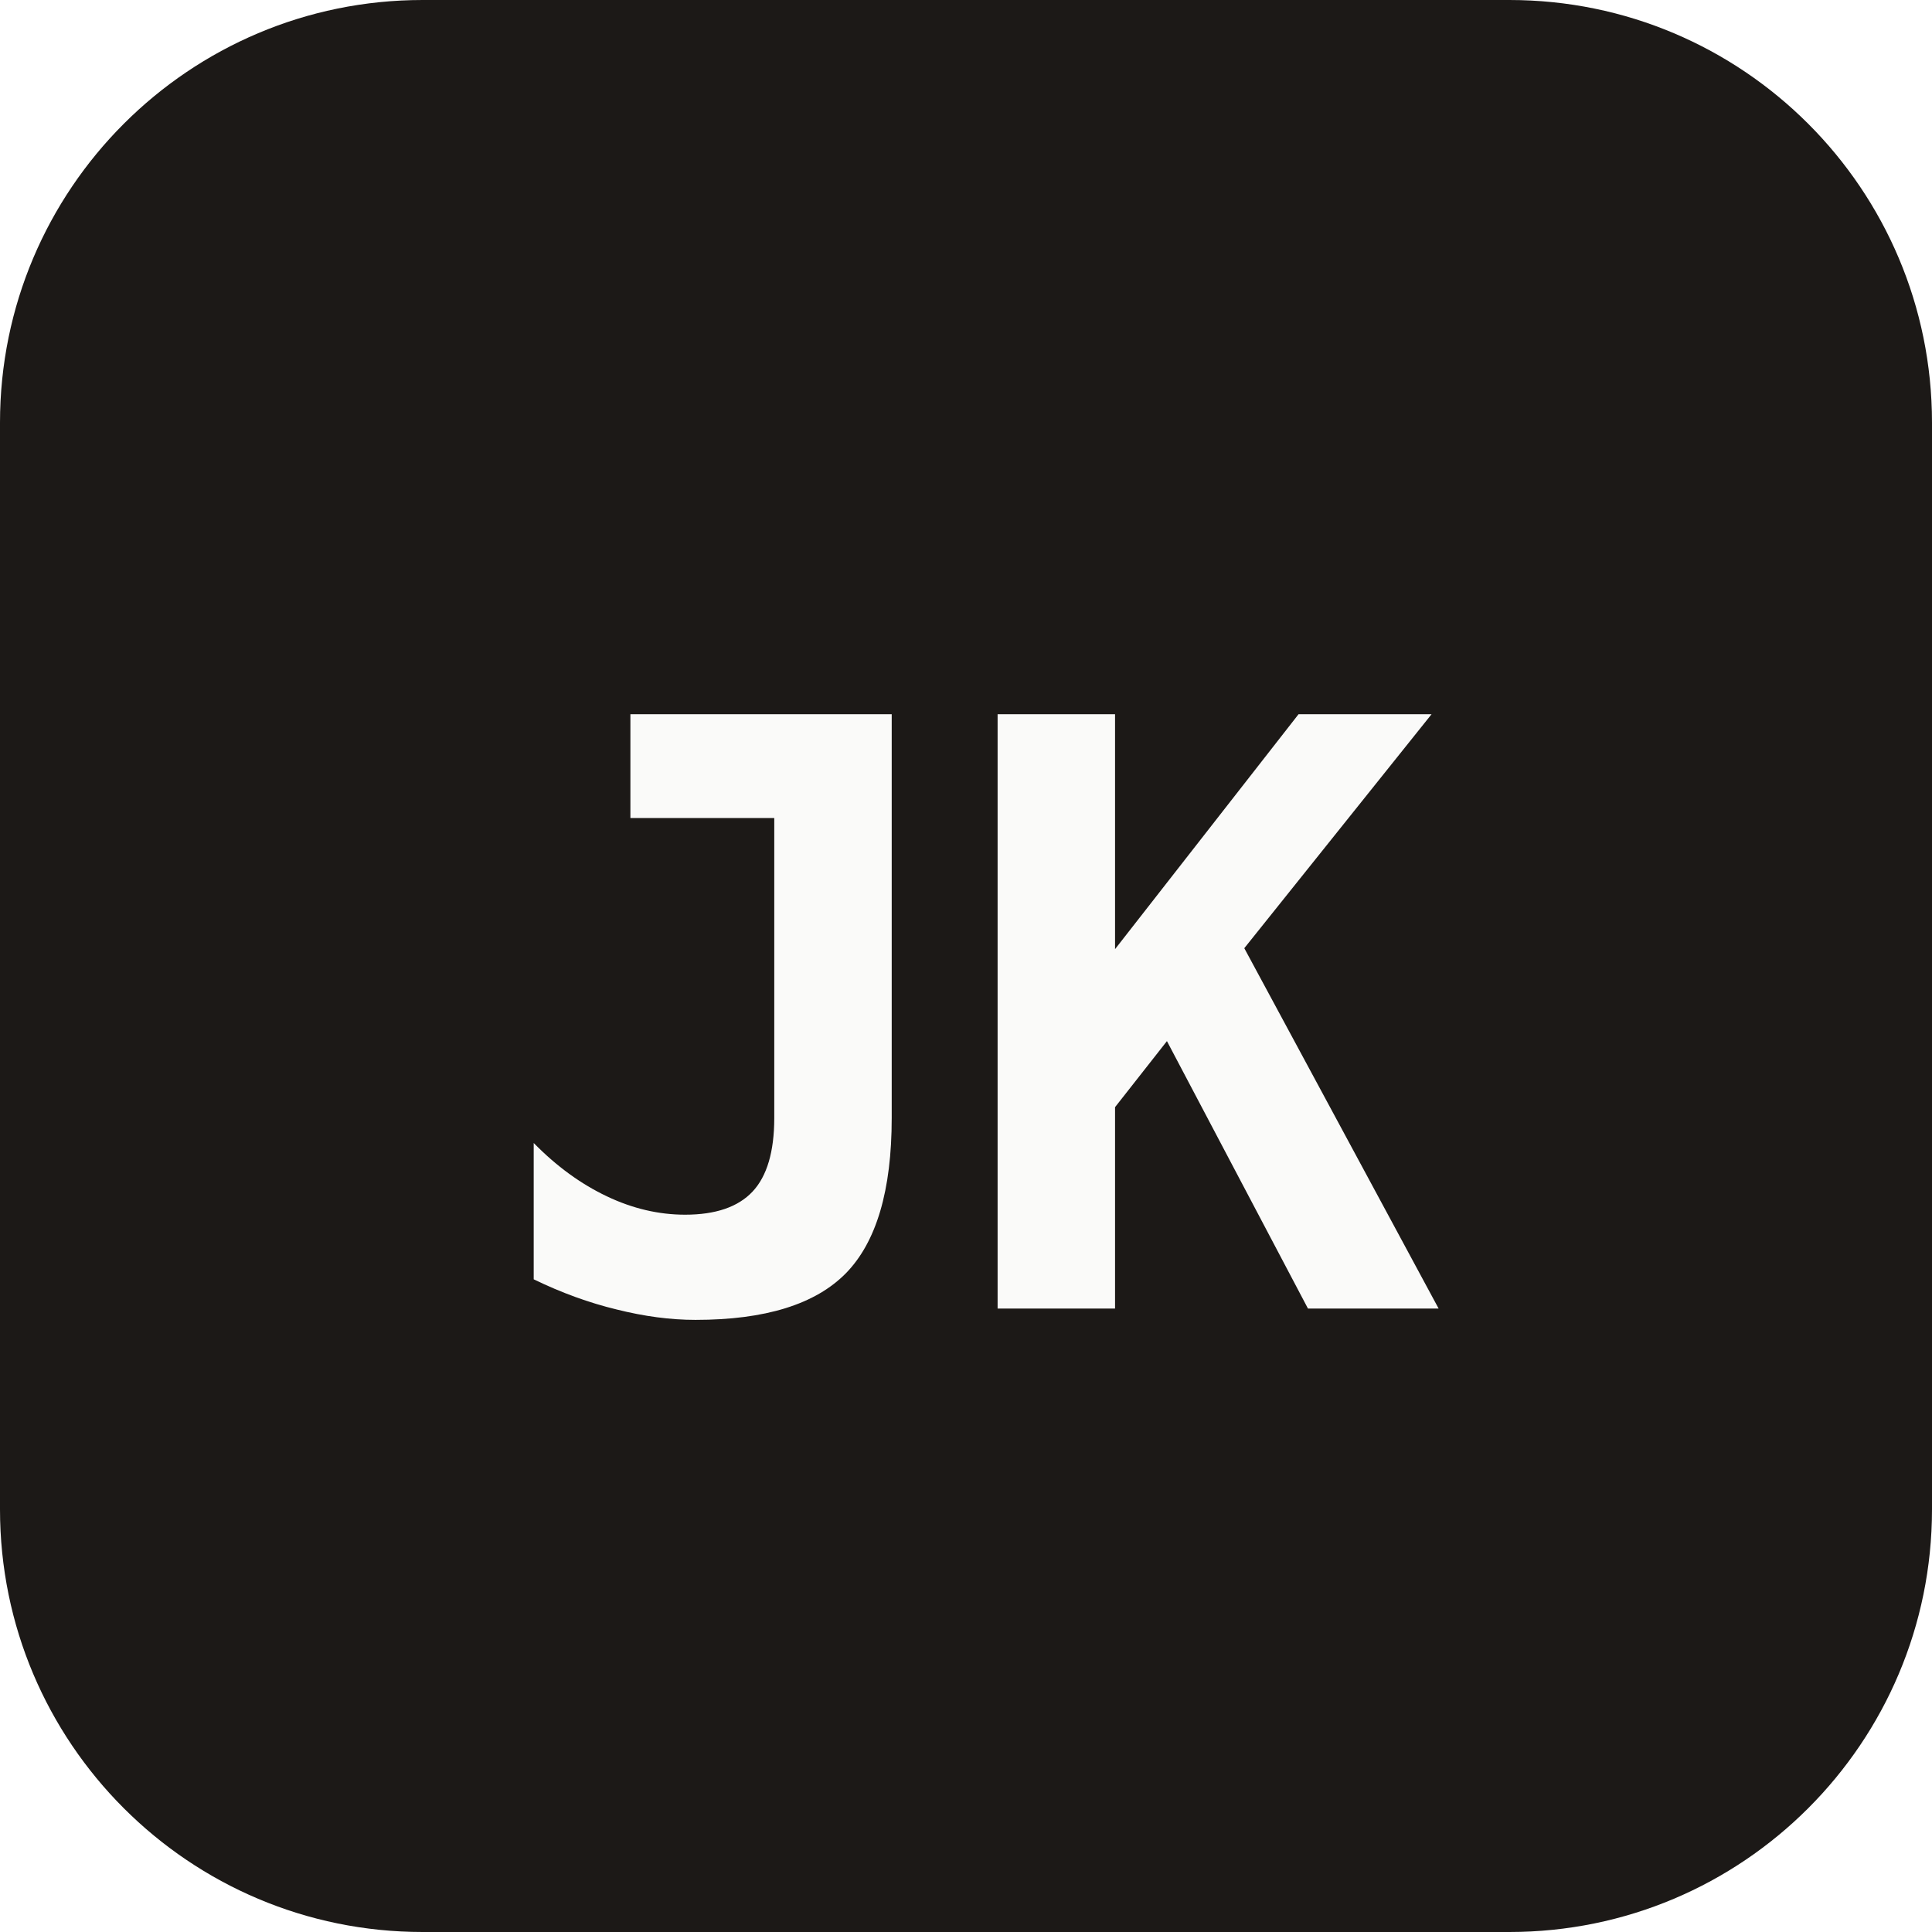
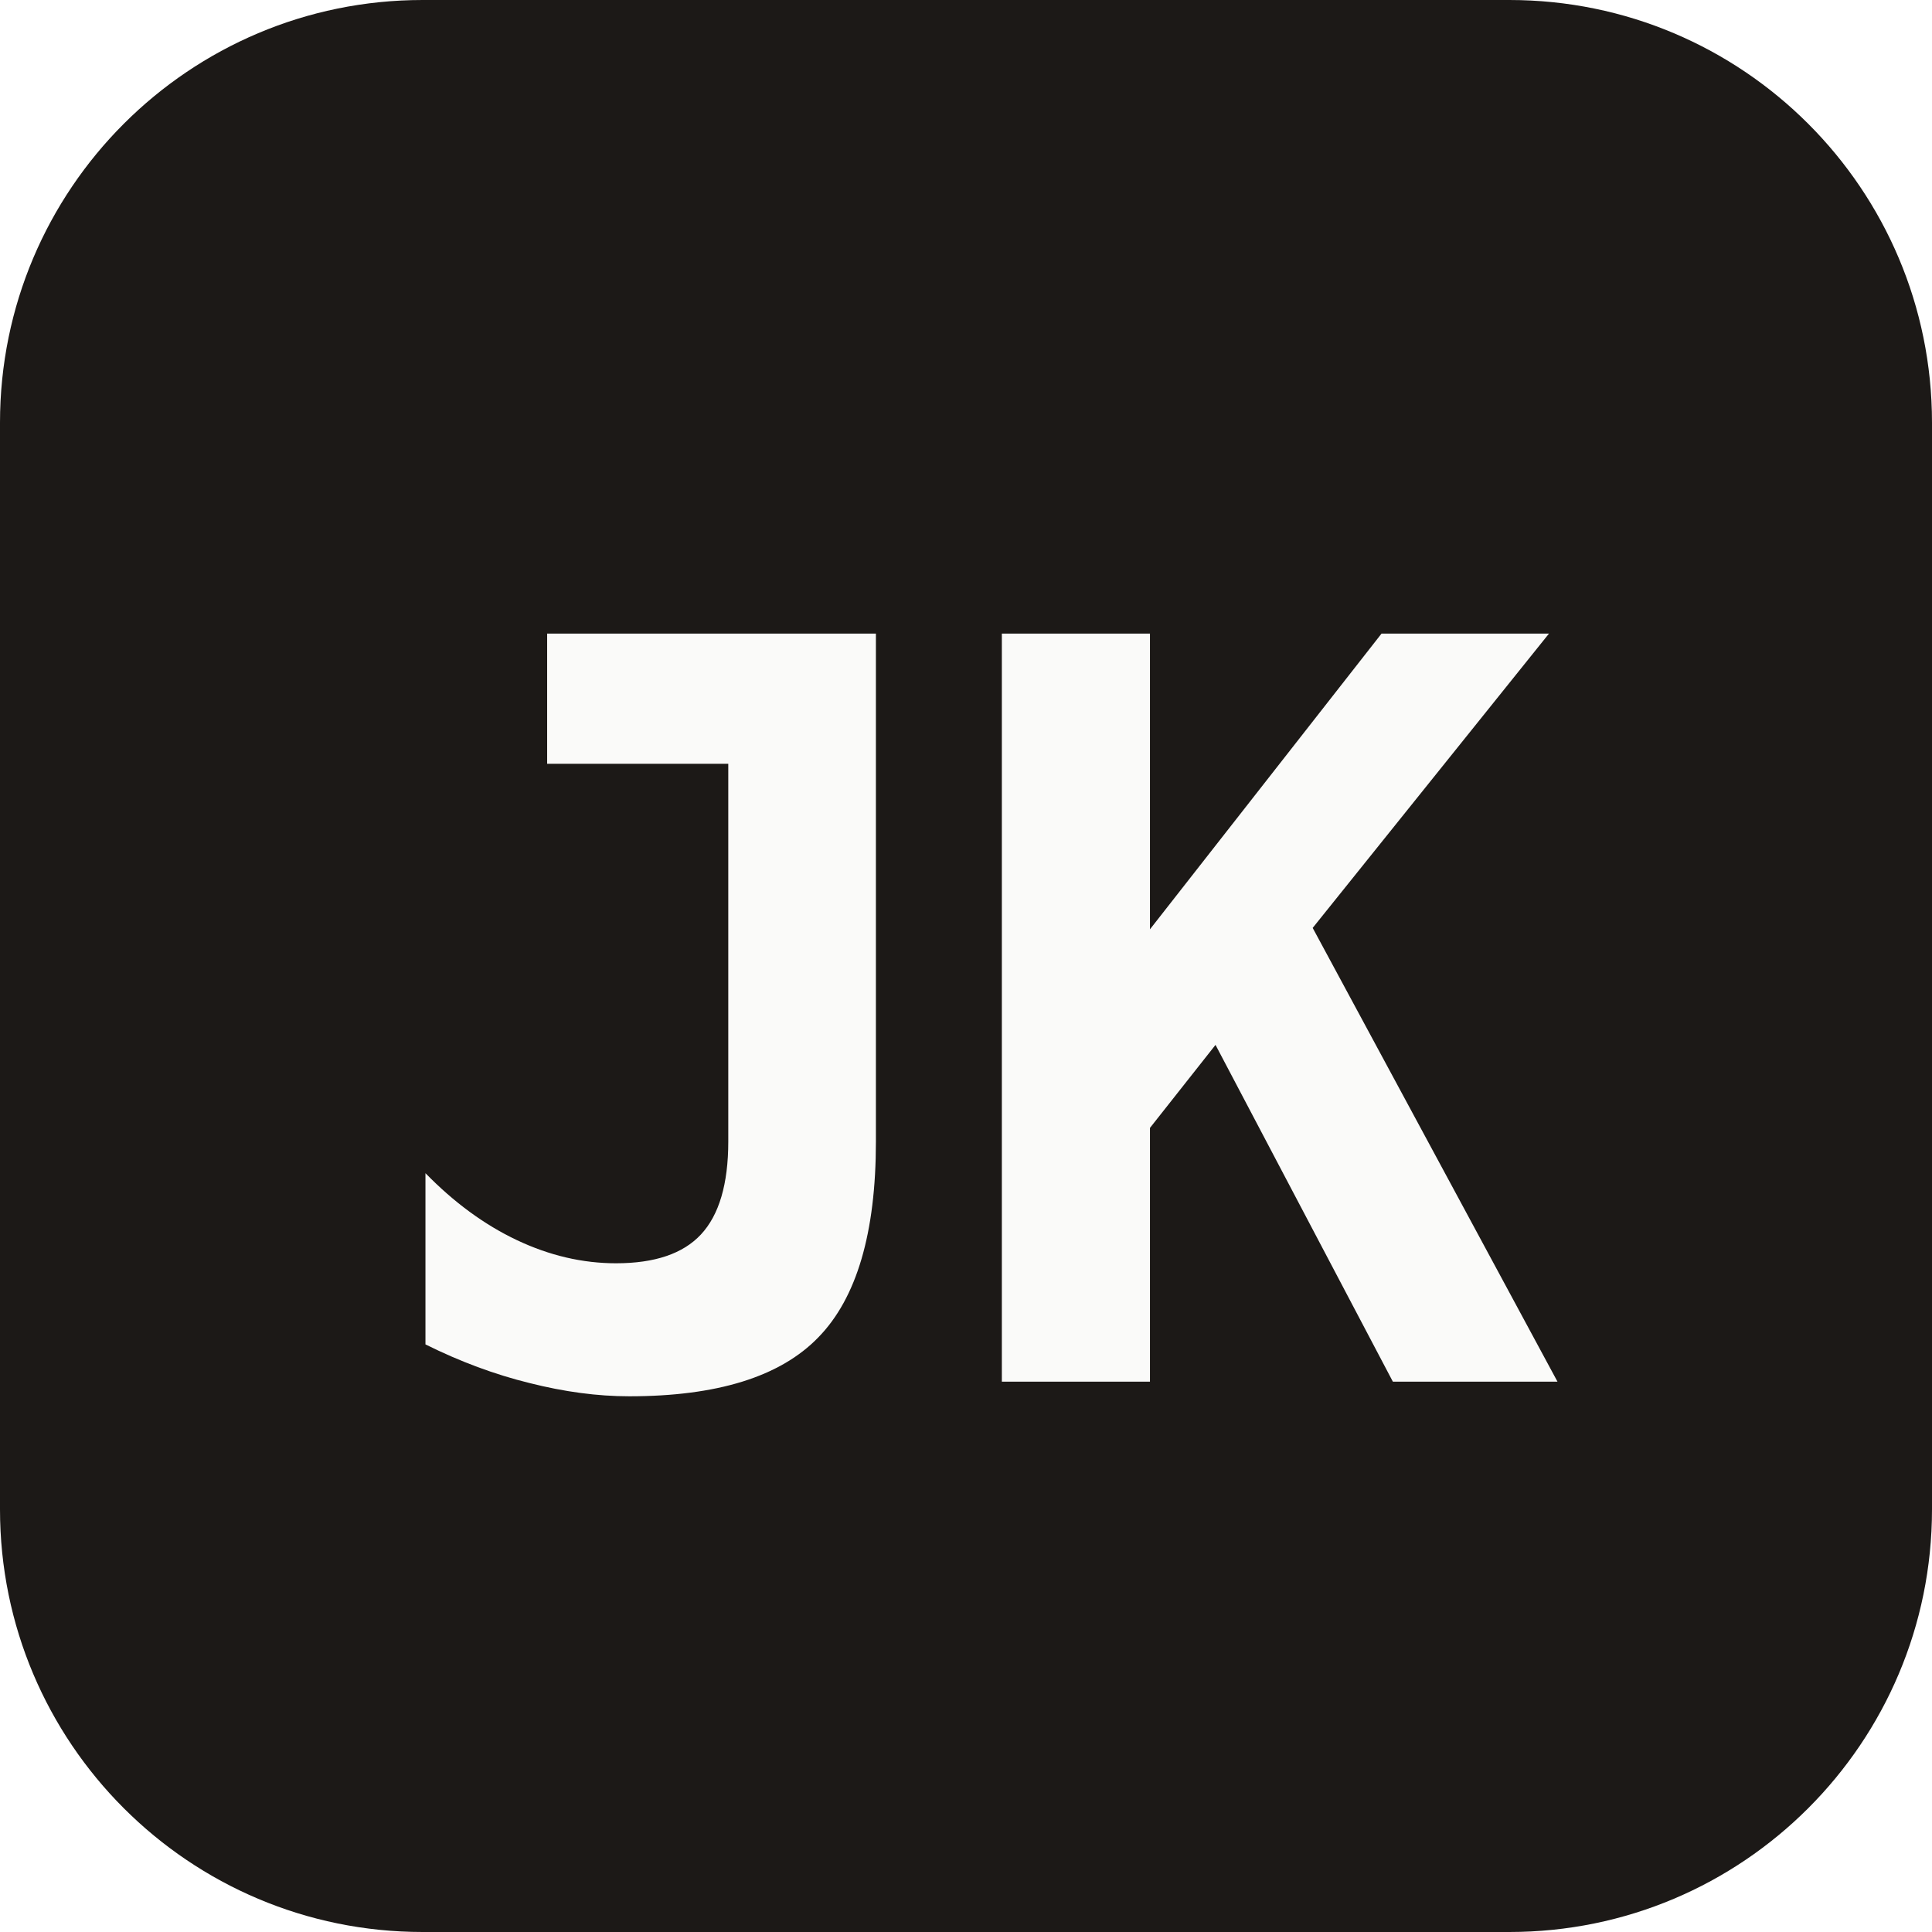
<svg xmlns="http://www.w3.org/2000/svg" viewBox="0 0 64 64">
  <rect width="64" height="64" rx="14" fill="#1c1917" />
-   <text x="32" y="34" text-anchor="middle" dominant-baseline="central" font-family="'IBM Plex Mono', 'SFMono-Regular', Consolas, monospace" font-weight="700" font-size="27" letter-spacing="-1" fill="#fafaf9">JK</text>
+   <text x="32" y="34" text-anchor="middle" dominant-baseline="central" font-family="'IBM Plex Mono', 'SFMono-Regular', Consolas, monospace" font-weight="700" font-size="34" letter-spacing="-1.5" fill="#fafaf9">JK</text>
</svg>
